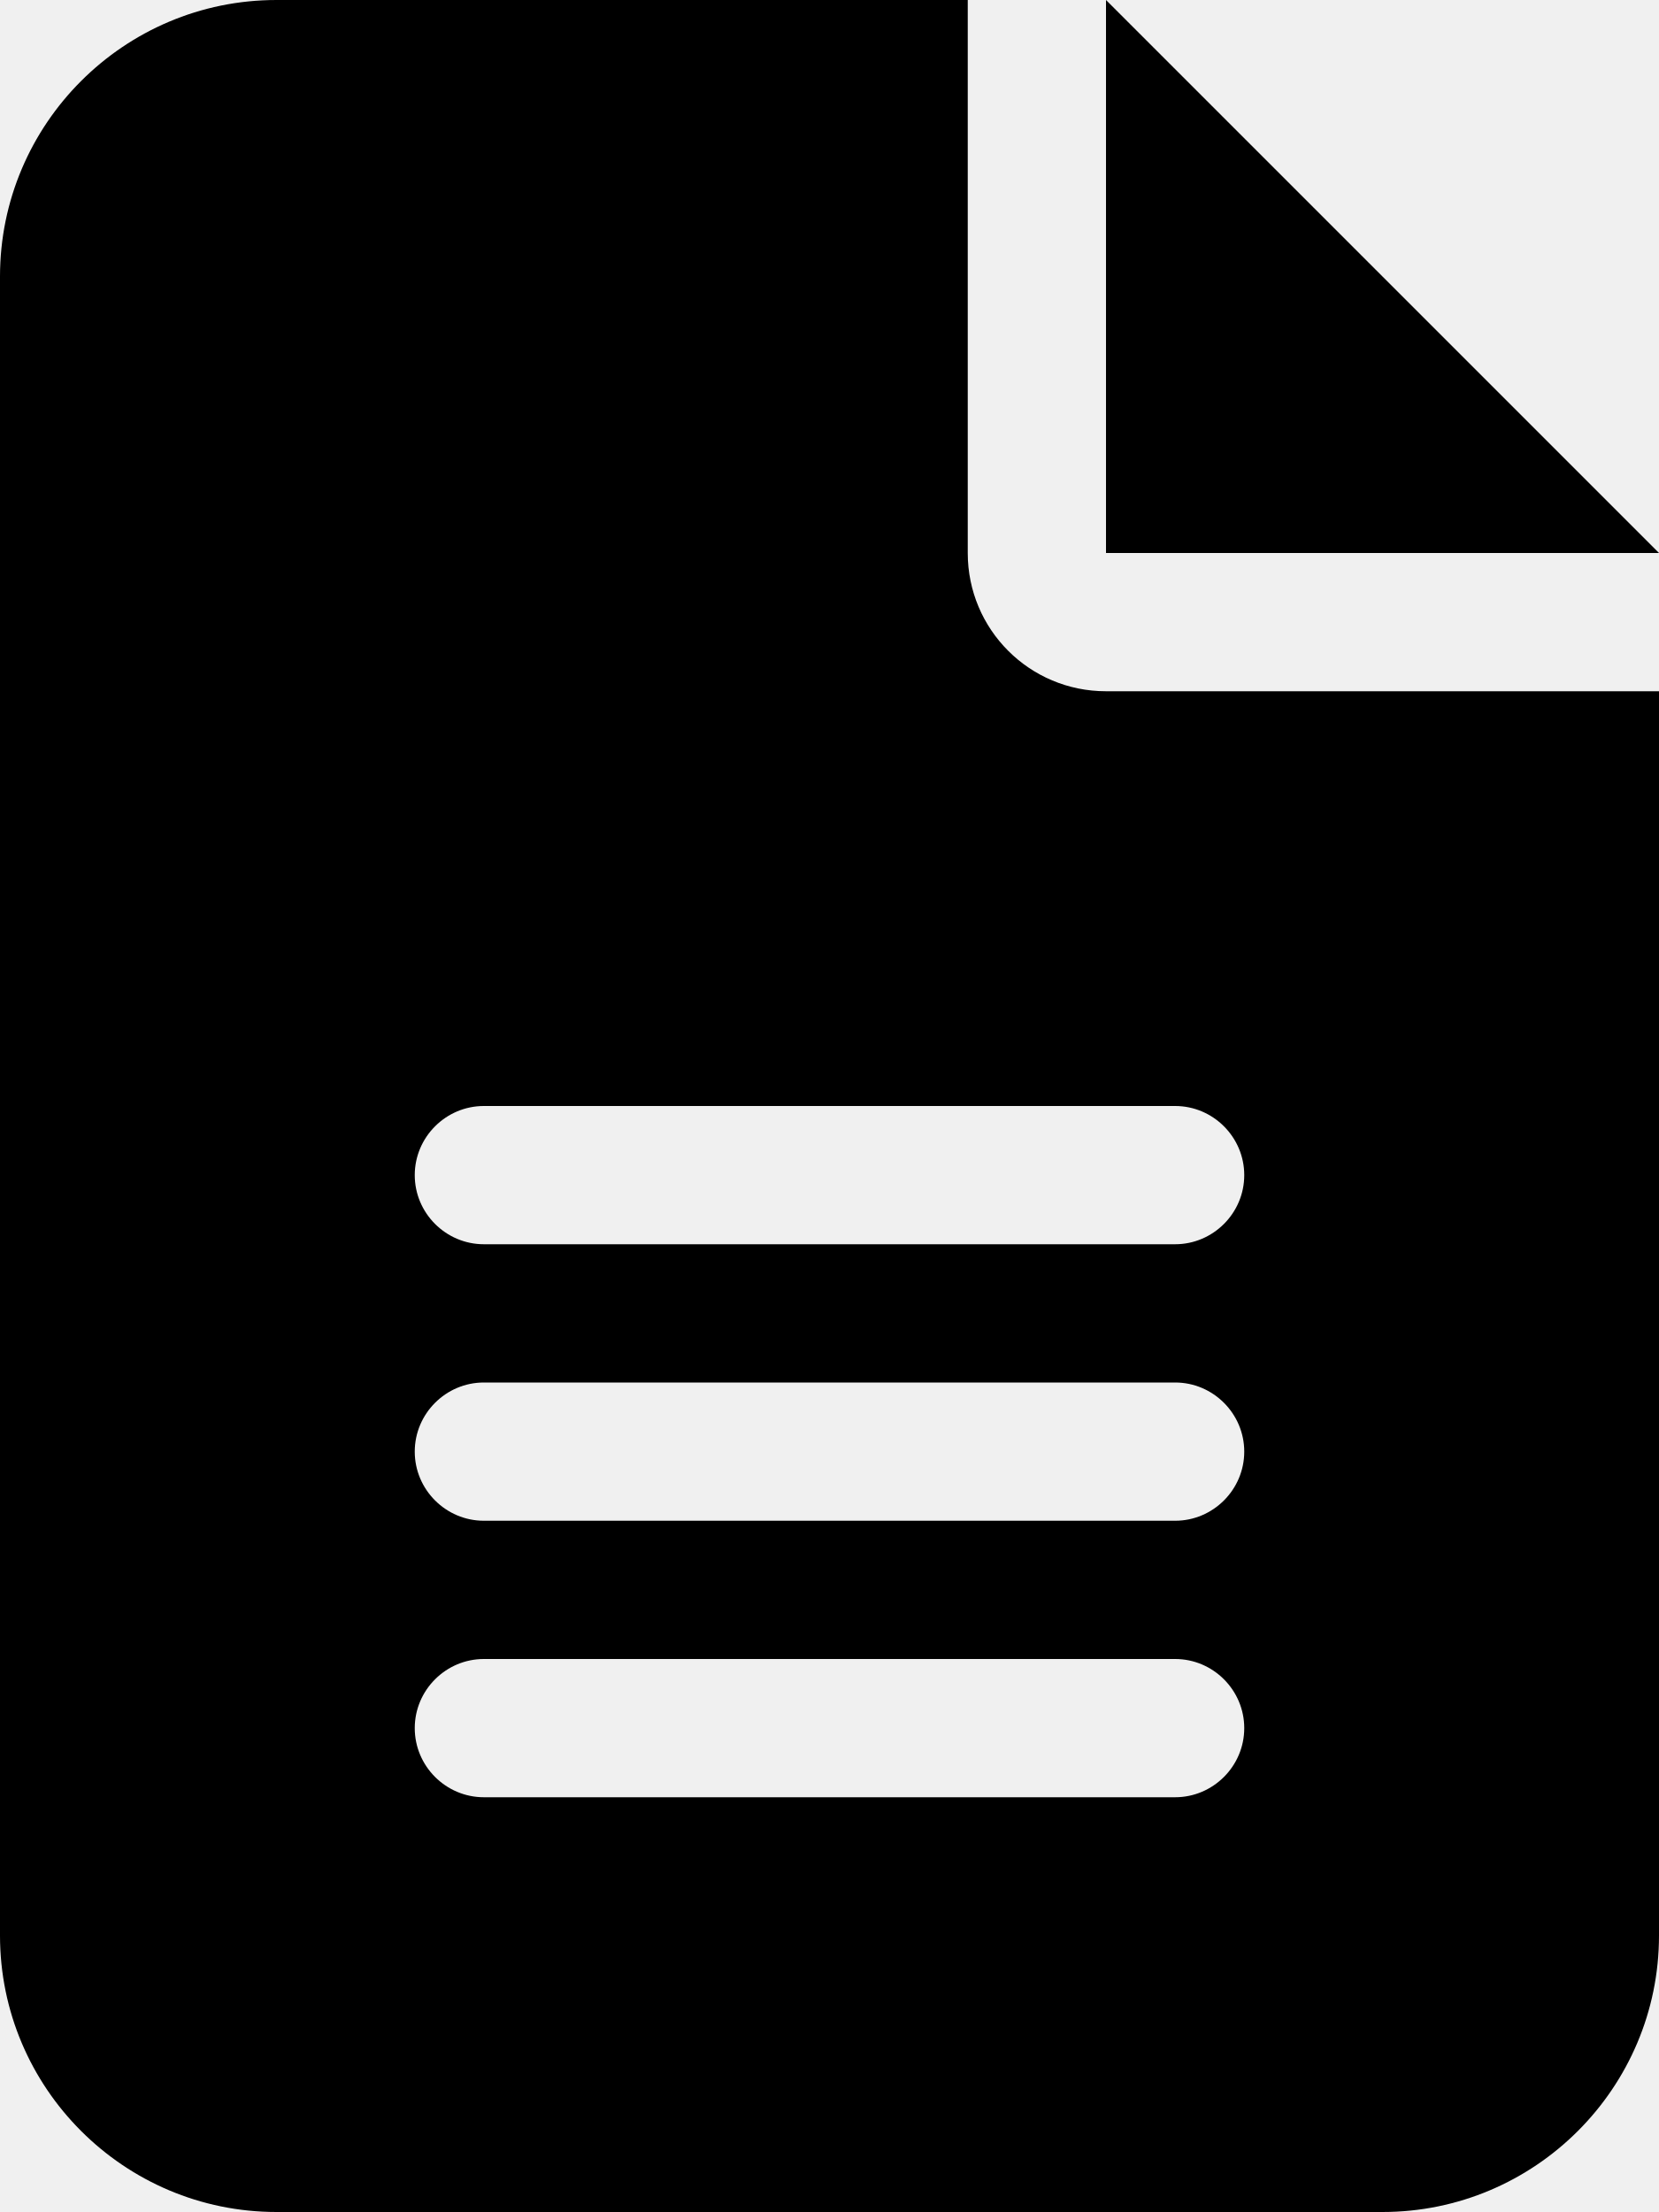
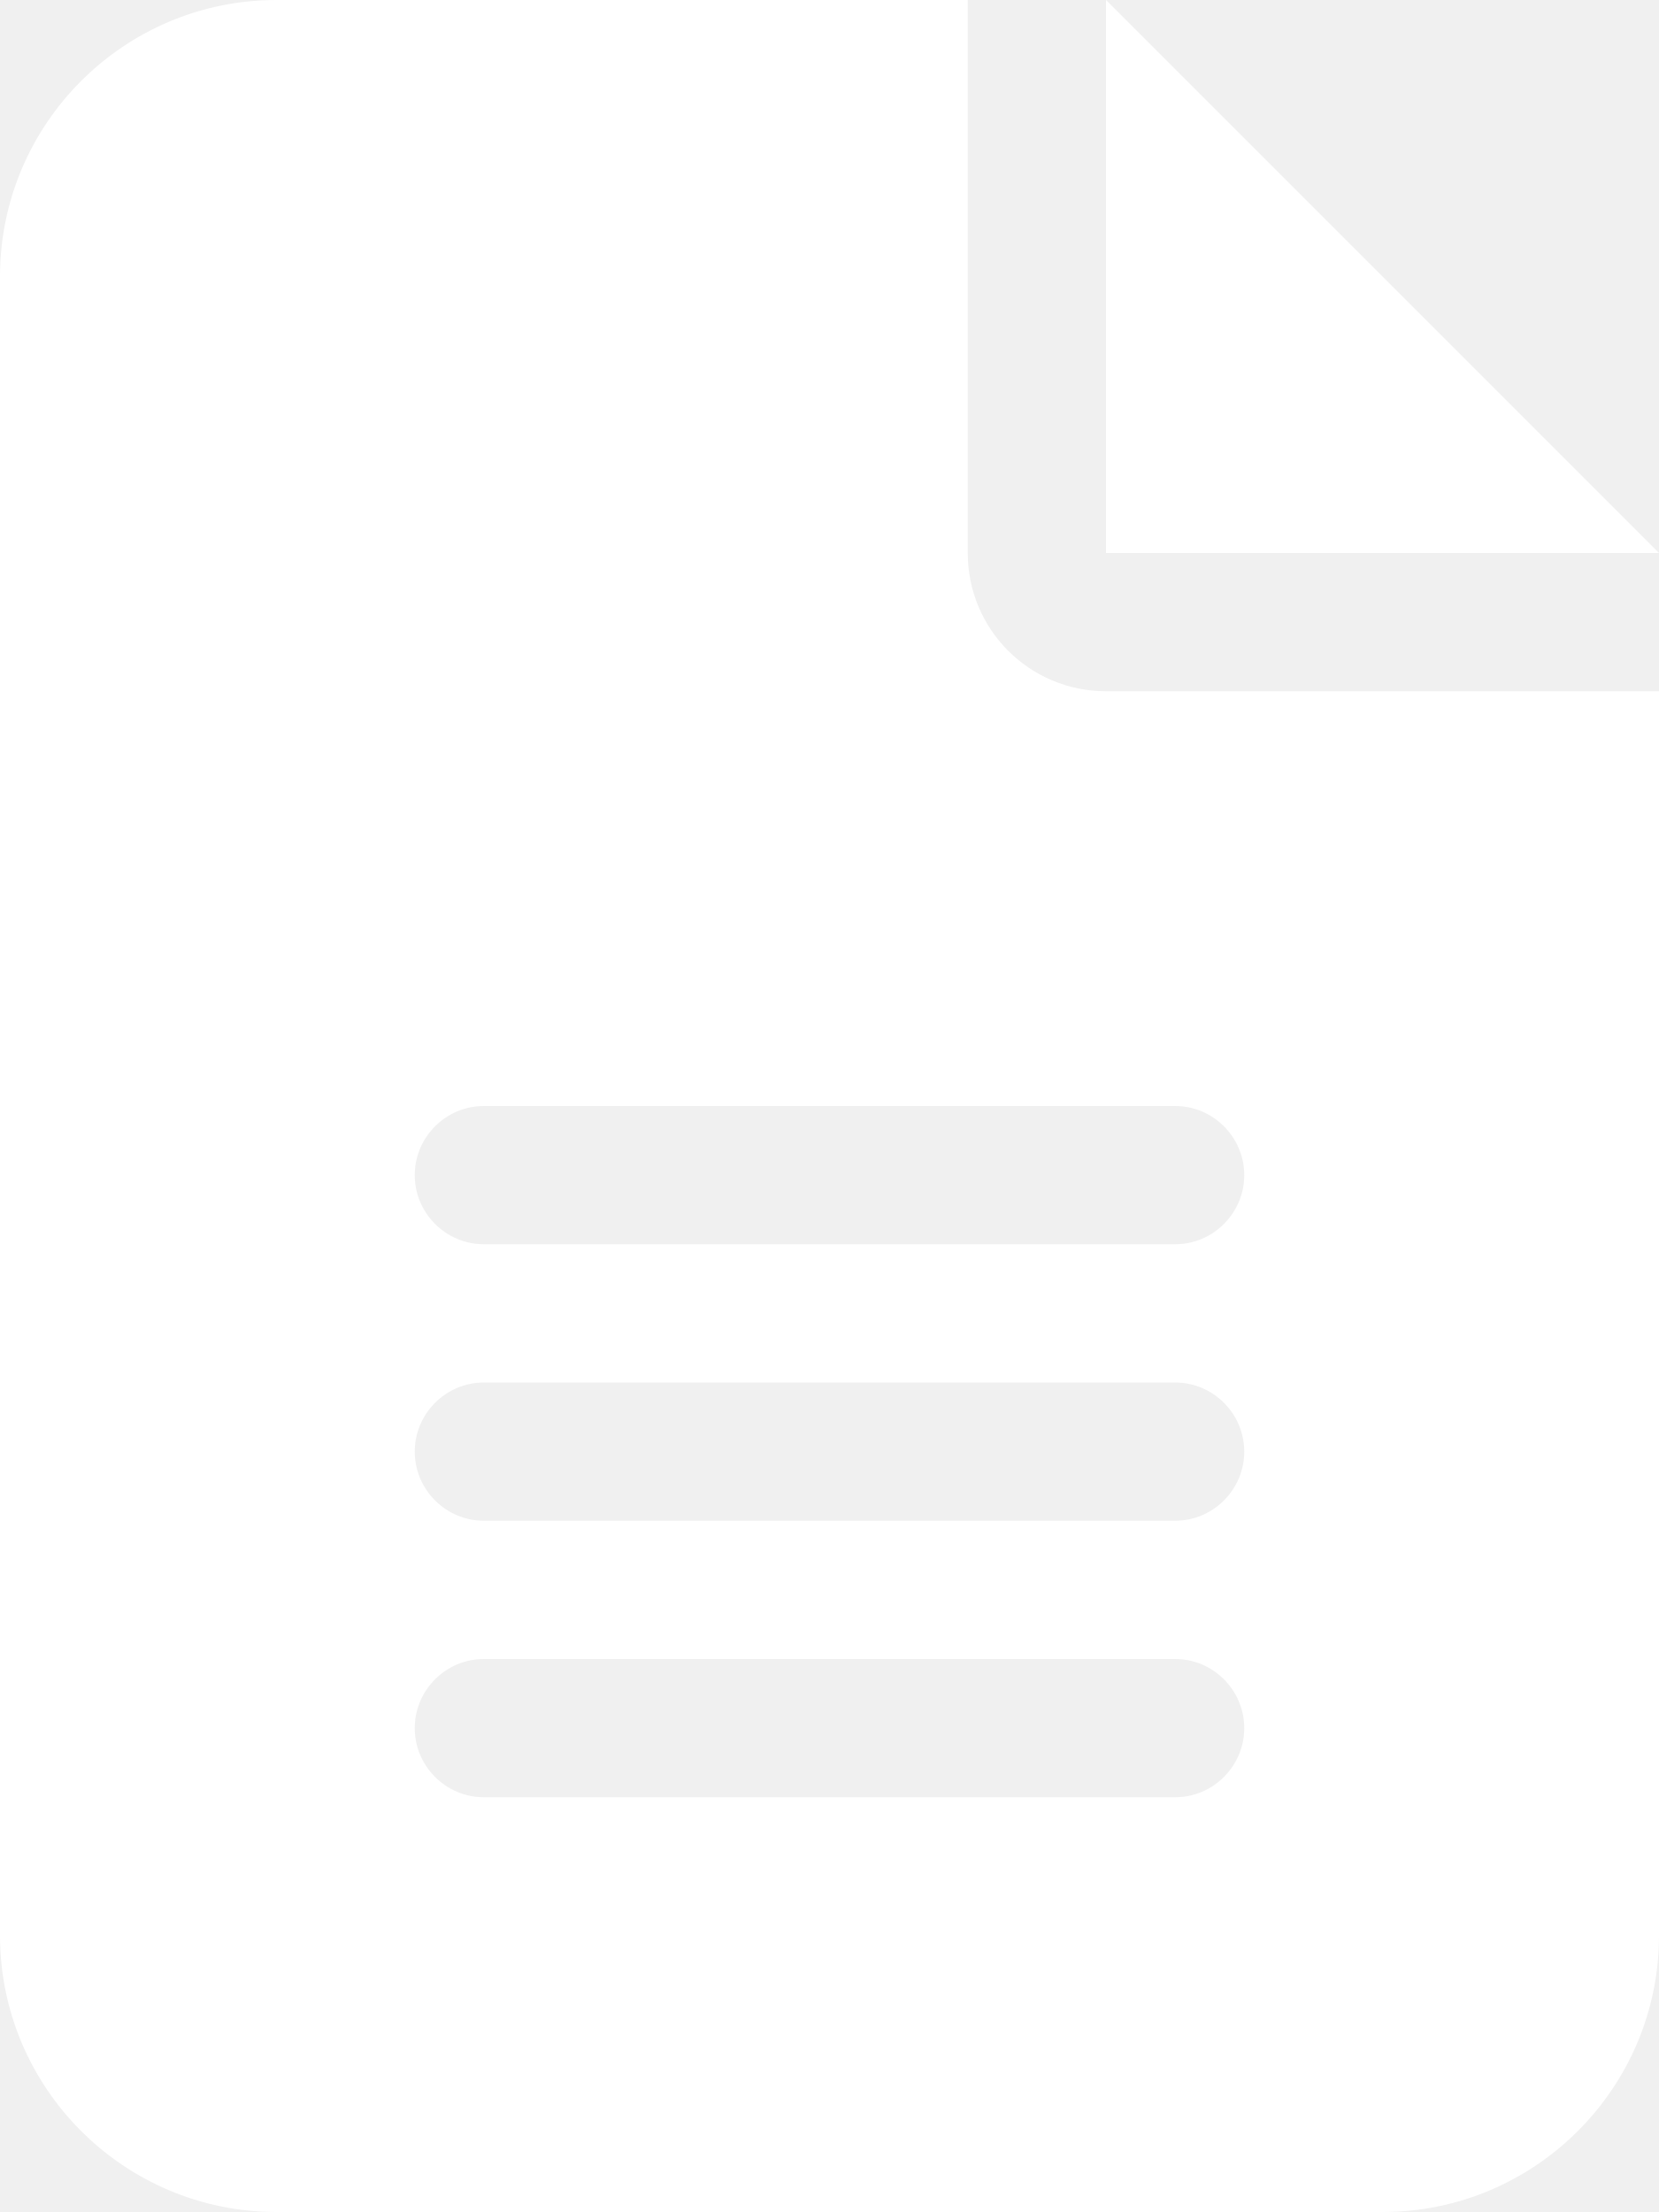
<svg xmlns="http://www.w3.org/2000/svg" viewBox="0 0 384 512">
-   <path d="M64 0C28.7 0 0 28.7 0 64L0 448c0 35.3 28.7 64 64 64l256 0c35.3 0 64-28.7 64-64l0-288-128 0c-17.7 0-32-14.3-32-32L224 0 64 0zM256 0l0 128 128 0L256 0zM112 256l160 0c8.8 0 16 7.2 16 16s-7.2 16-16 16l-160 0c-8.8 0-16-7.2-16-16s7.2-16 16-16zm0 64l160 0c8.8 0 16 7.2 16 16s-7.2 16-16 16l-160 0c-8.8 0-16-7.2-16-16s7.2-16 16-16zm0 64l160 0c8.8 0 16 7.2 16 16s-7.2 16-16 16l-160 0c-8.8 0-16-7.2-16-16s7.2-16 16-16z" />
+   <path fill="#ffffff" d="M64 0C28.7 0 0 28.7 0 64L0 448c0 35.3 28.7 64 64 64l256 0c35.3 0 64-28.7 64-64l0-288-128 0c-17.7 0-32-14.3-32-32L224 0 64 0zM256 0l0 128 128 0L256 0zM112 256l160 0c8.8 0 16 7.2 16 16s-7.2 16-16 16l-160 0c-8.8 0-16-7.2-16-16s7.2-16 16-16zm0 64l160 0c8.8 0 16 7.2 16 16s-7.2 16-16 16l-160 0c-8.8 0-16-7.2-16-16s7.2-16 16-16zm0 64l160 0c8.8 0 16 7.2 16 16s-7.2 16-16 16l-160 0c-8.8 0-16-7.2-16-16s7.2-16 16-16z" />
</svg>
